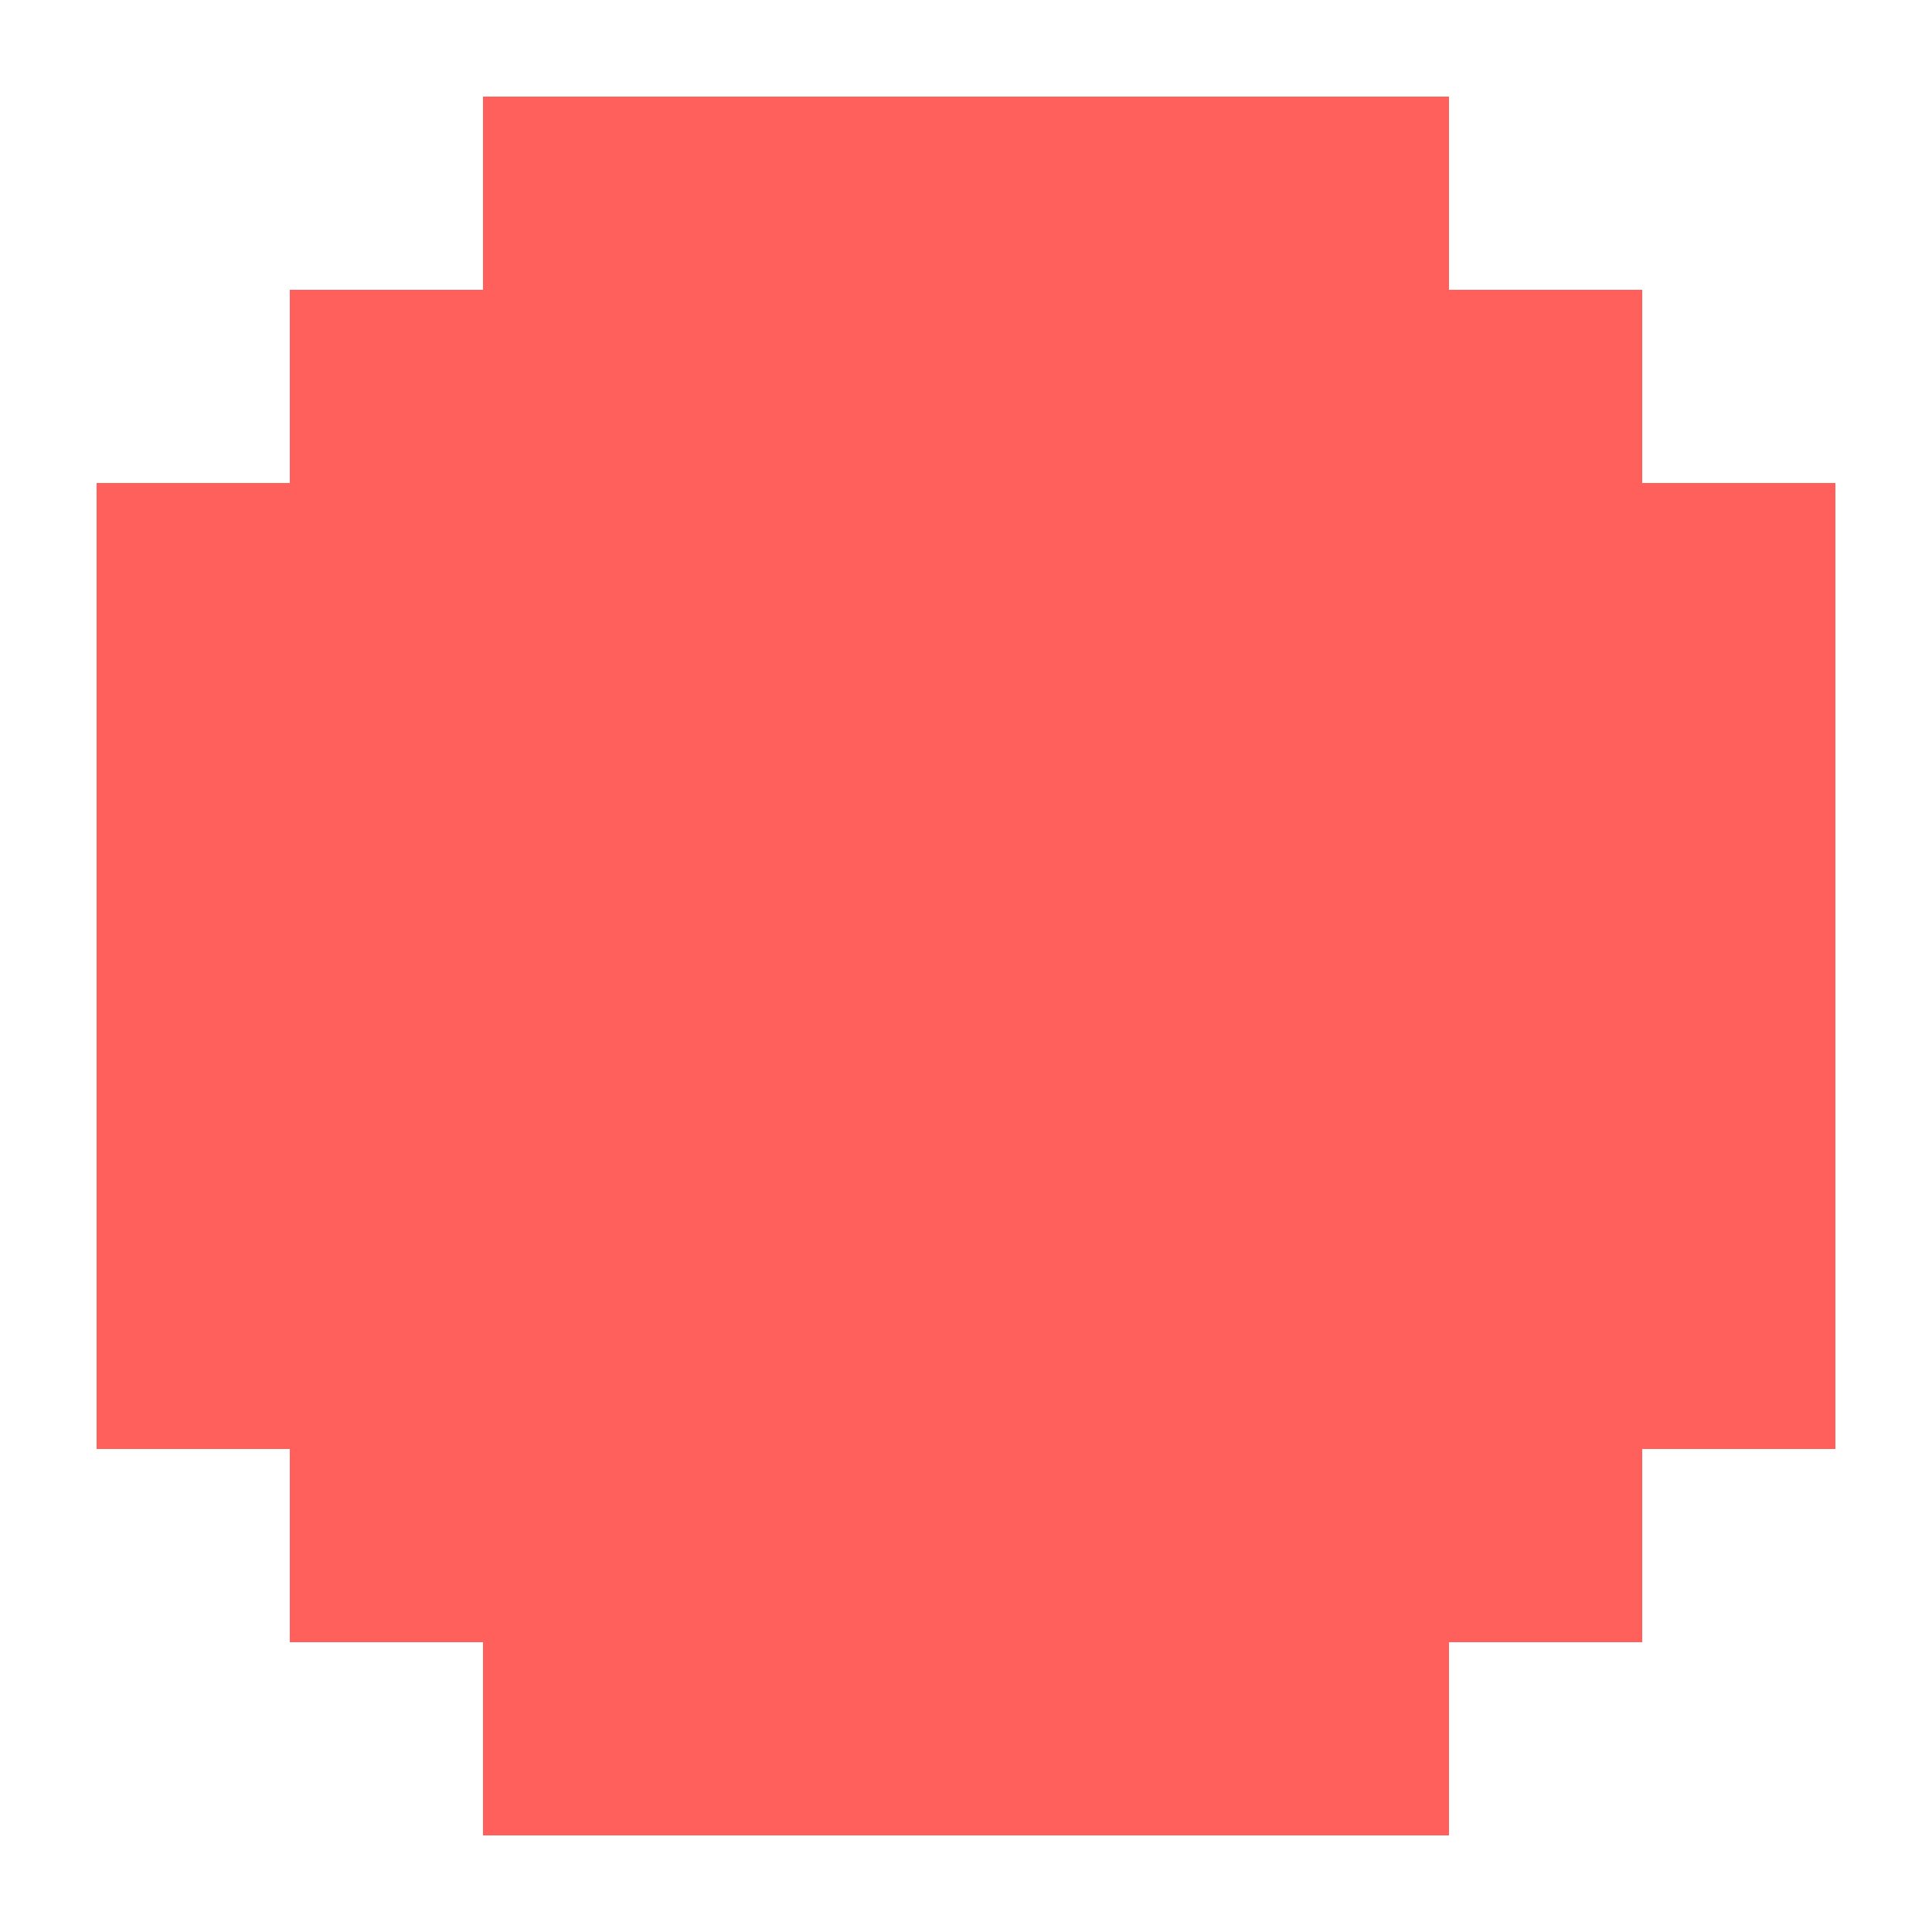
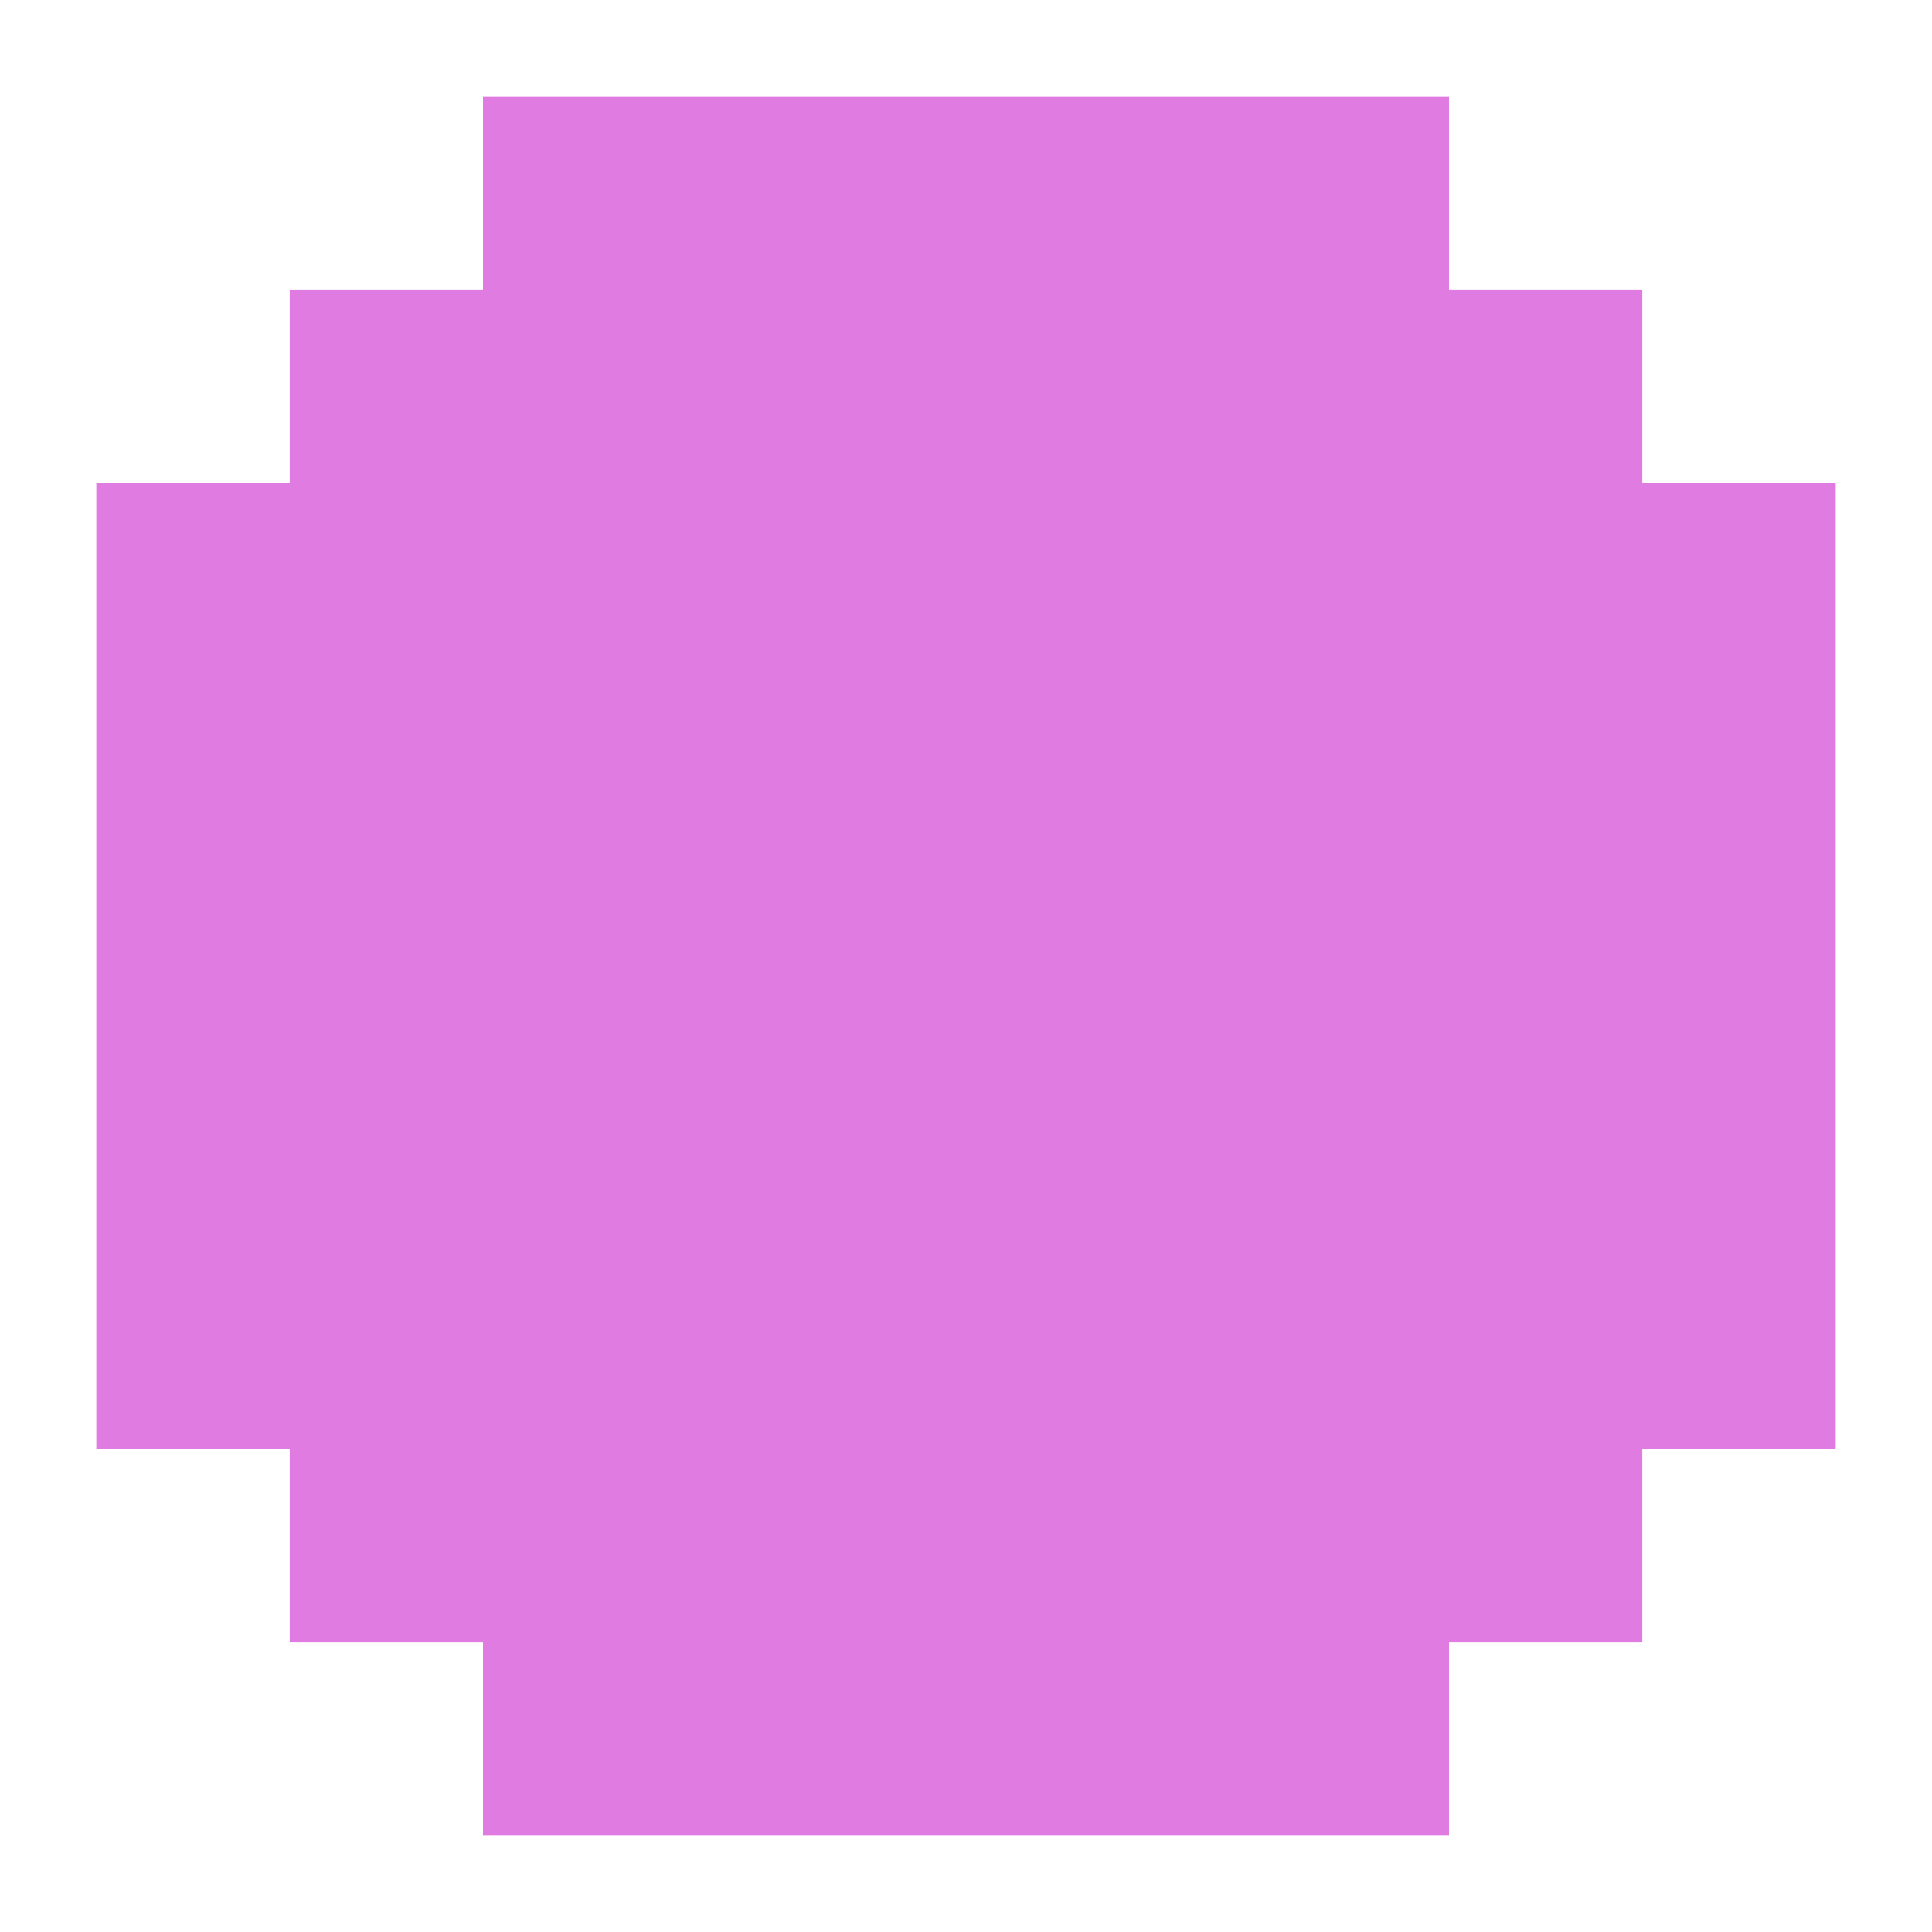
<svg xmlns="http://www.w3.org/2000/svg" version="1.1" id="Layer_2_00000174597267764522536420000012565207011826721166_" x="0px" y="0px" viewBox="0 0 20 20" xml:space="preserve" width="20" height="20">
  <defs id="defs9" />
  <style type="text/css" id="style2">
- 	.st0{fill:#FF605C;}
+ 	.st0{fill:#e07ce1;}
</style>
  <path class="st0" d="m 15,17 h 1 1 v -1 -1 h 1 1 V 14 13 12 11 10 9 8 7 6 5 H 18 17 V 4 3 H 16 15 V 2 1 H 14 13 12 11 10 9 8 7 6 5 V 2 3 H 4 3 V 4 5 H 2 1 v 1 1 1 1 1 1 1 1 1 1 h 1 1 v 1 1 h 1 1 v 1 1 h 1 1 1 1 1 1 1 1 1 1 v -1 z" id="path4" />
</svg>
